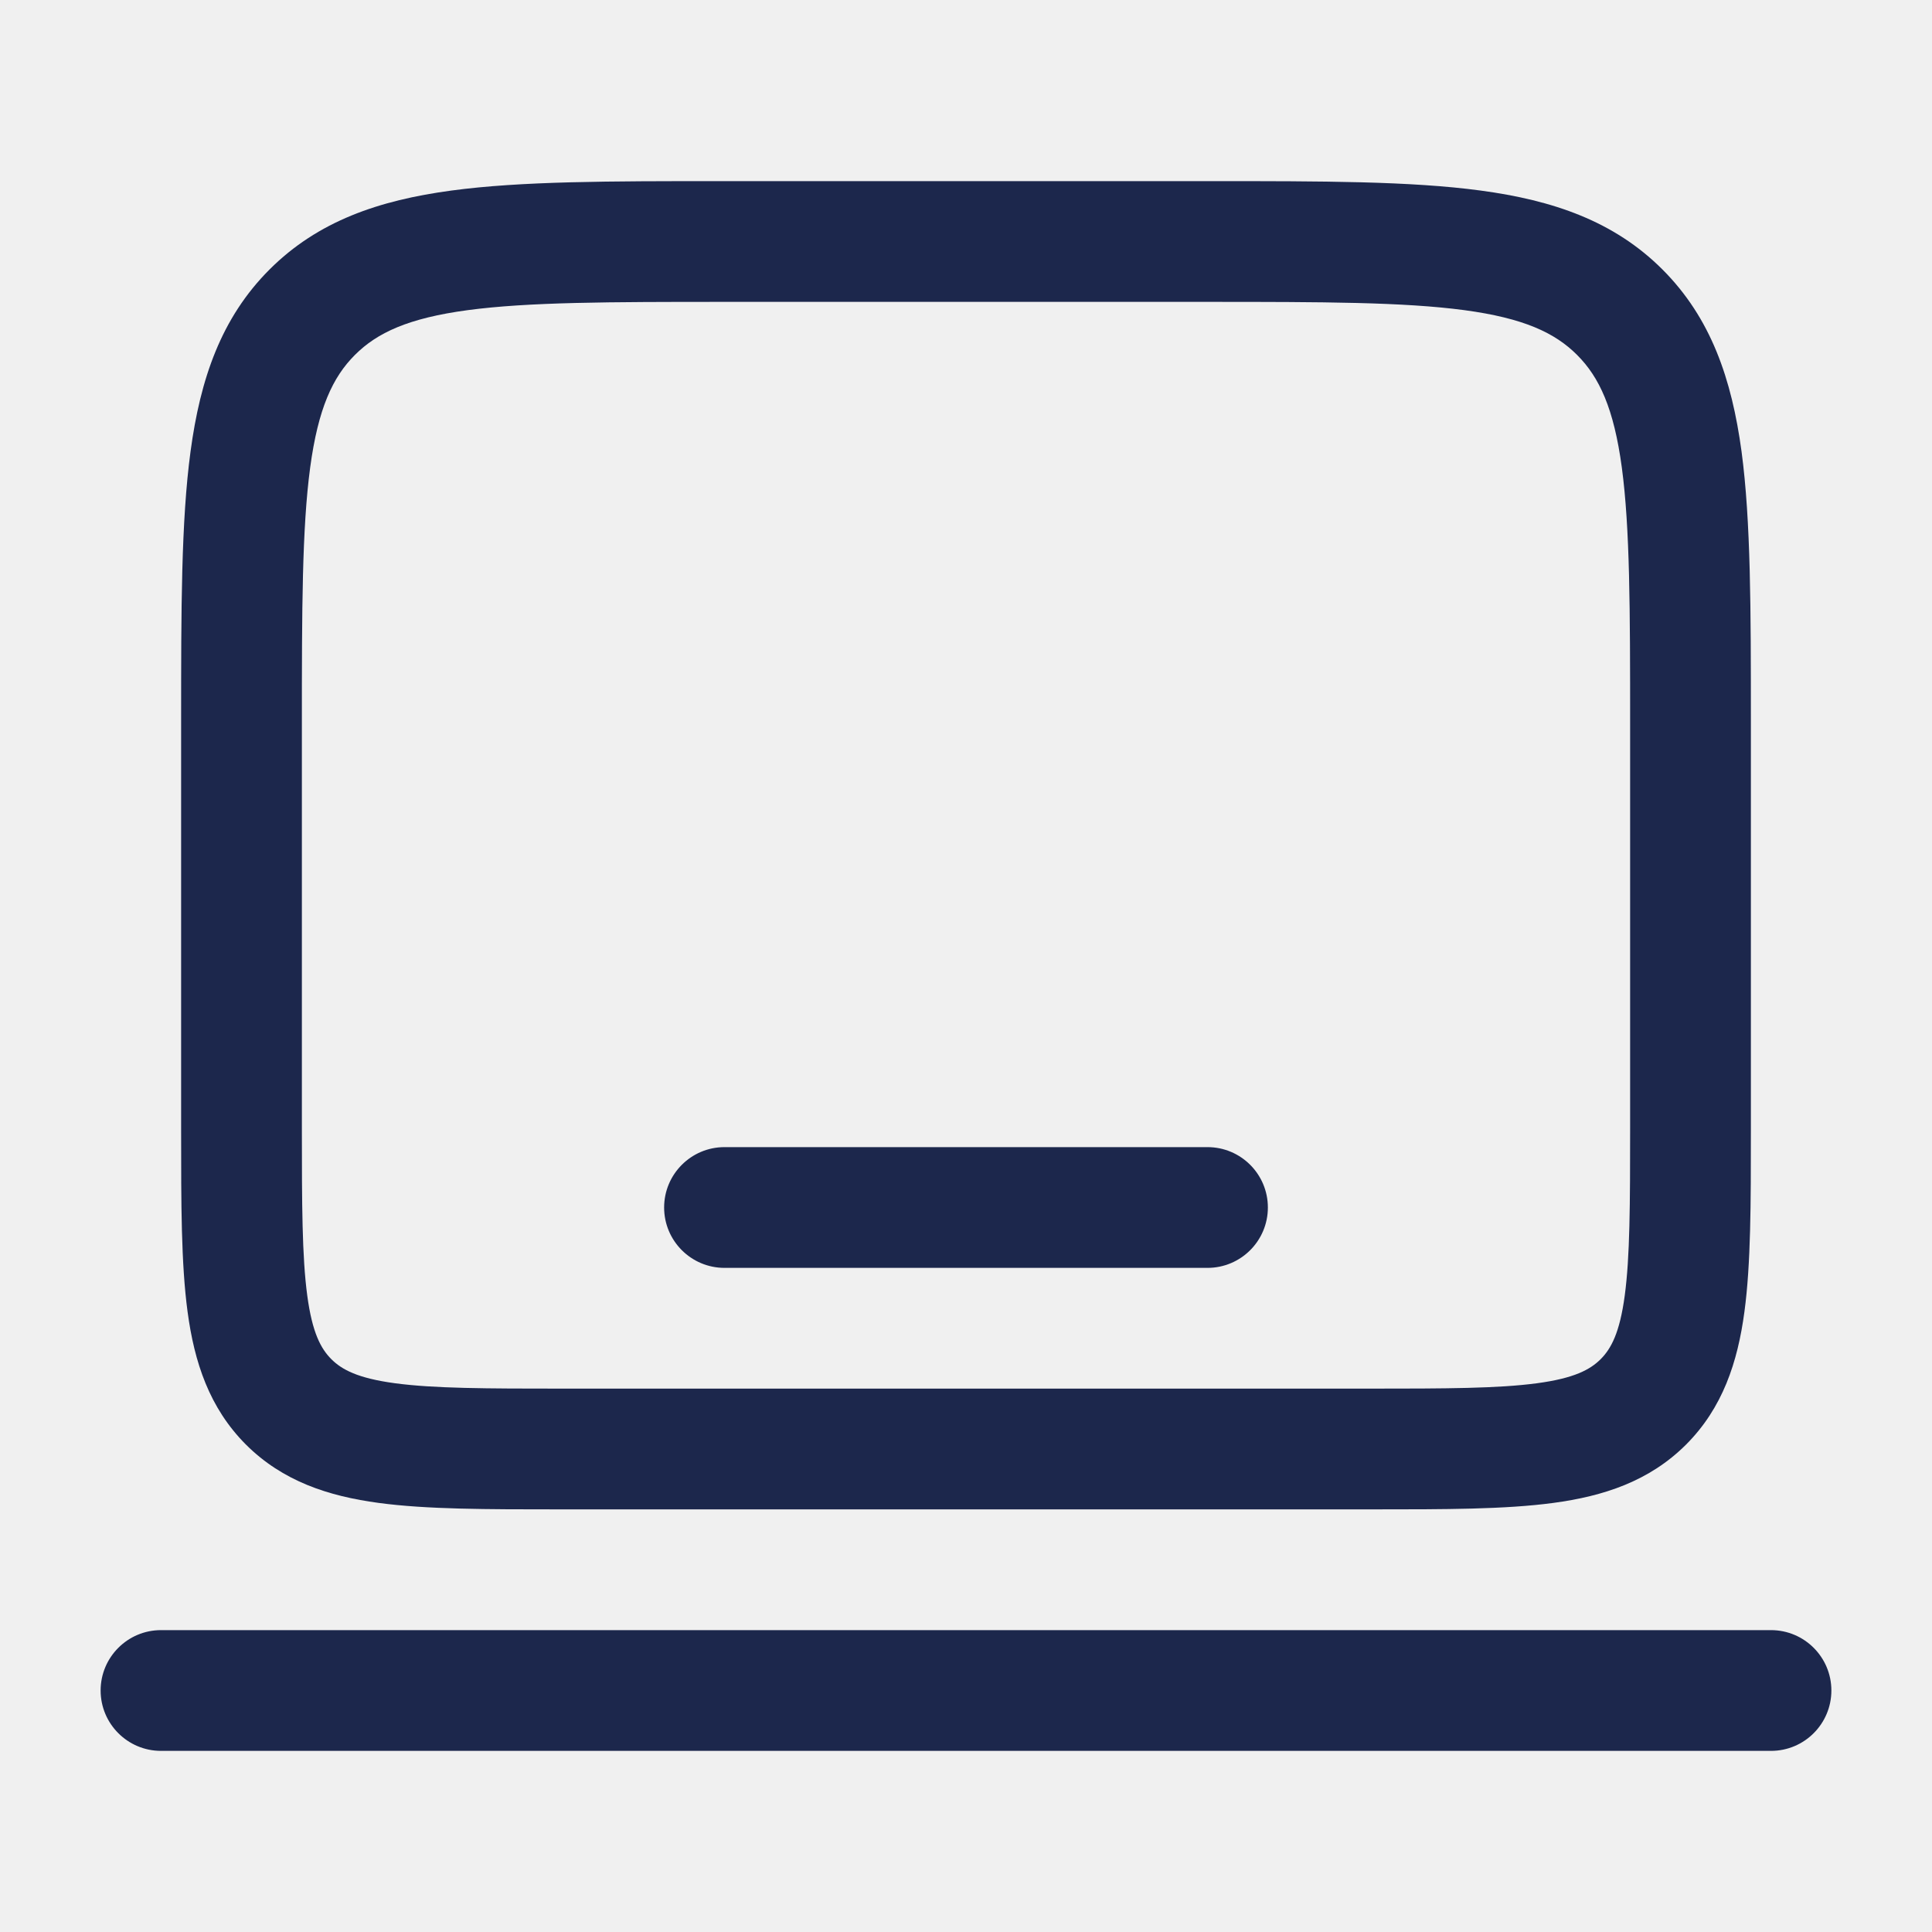
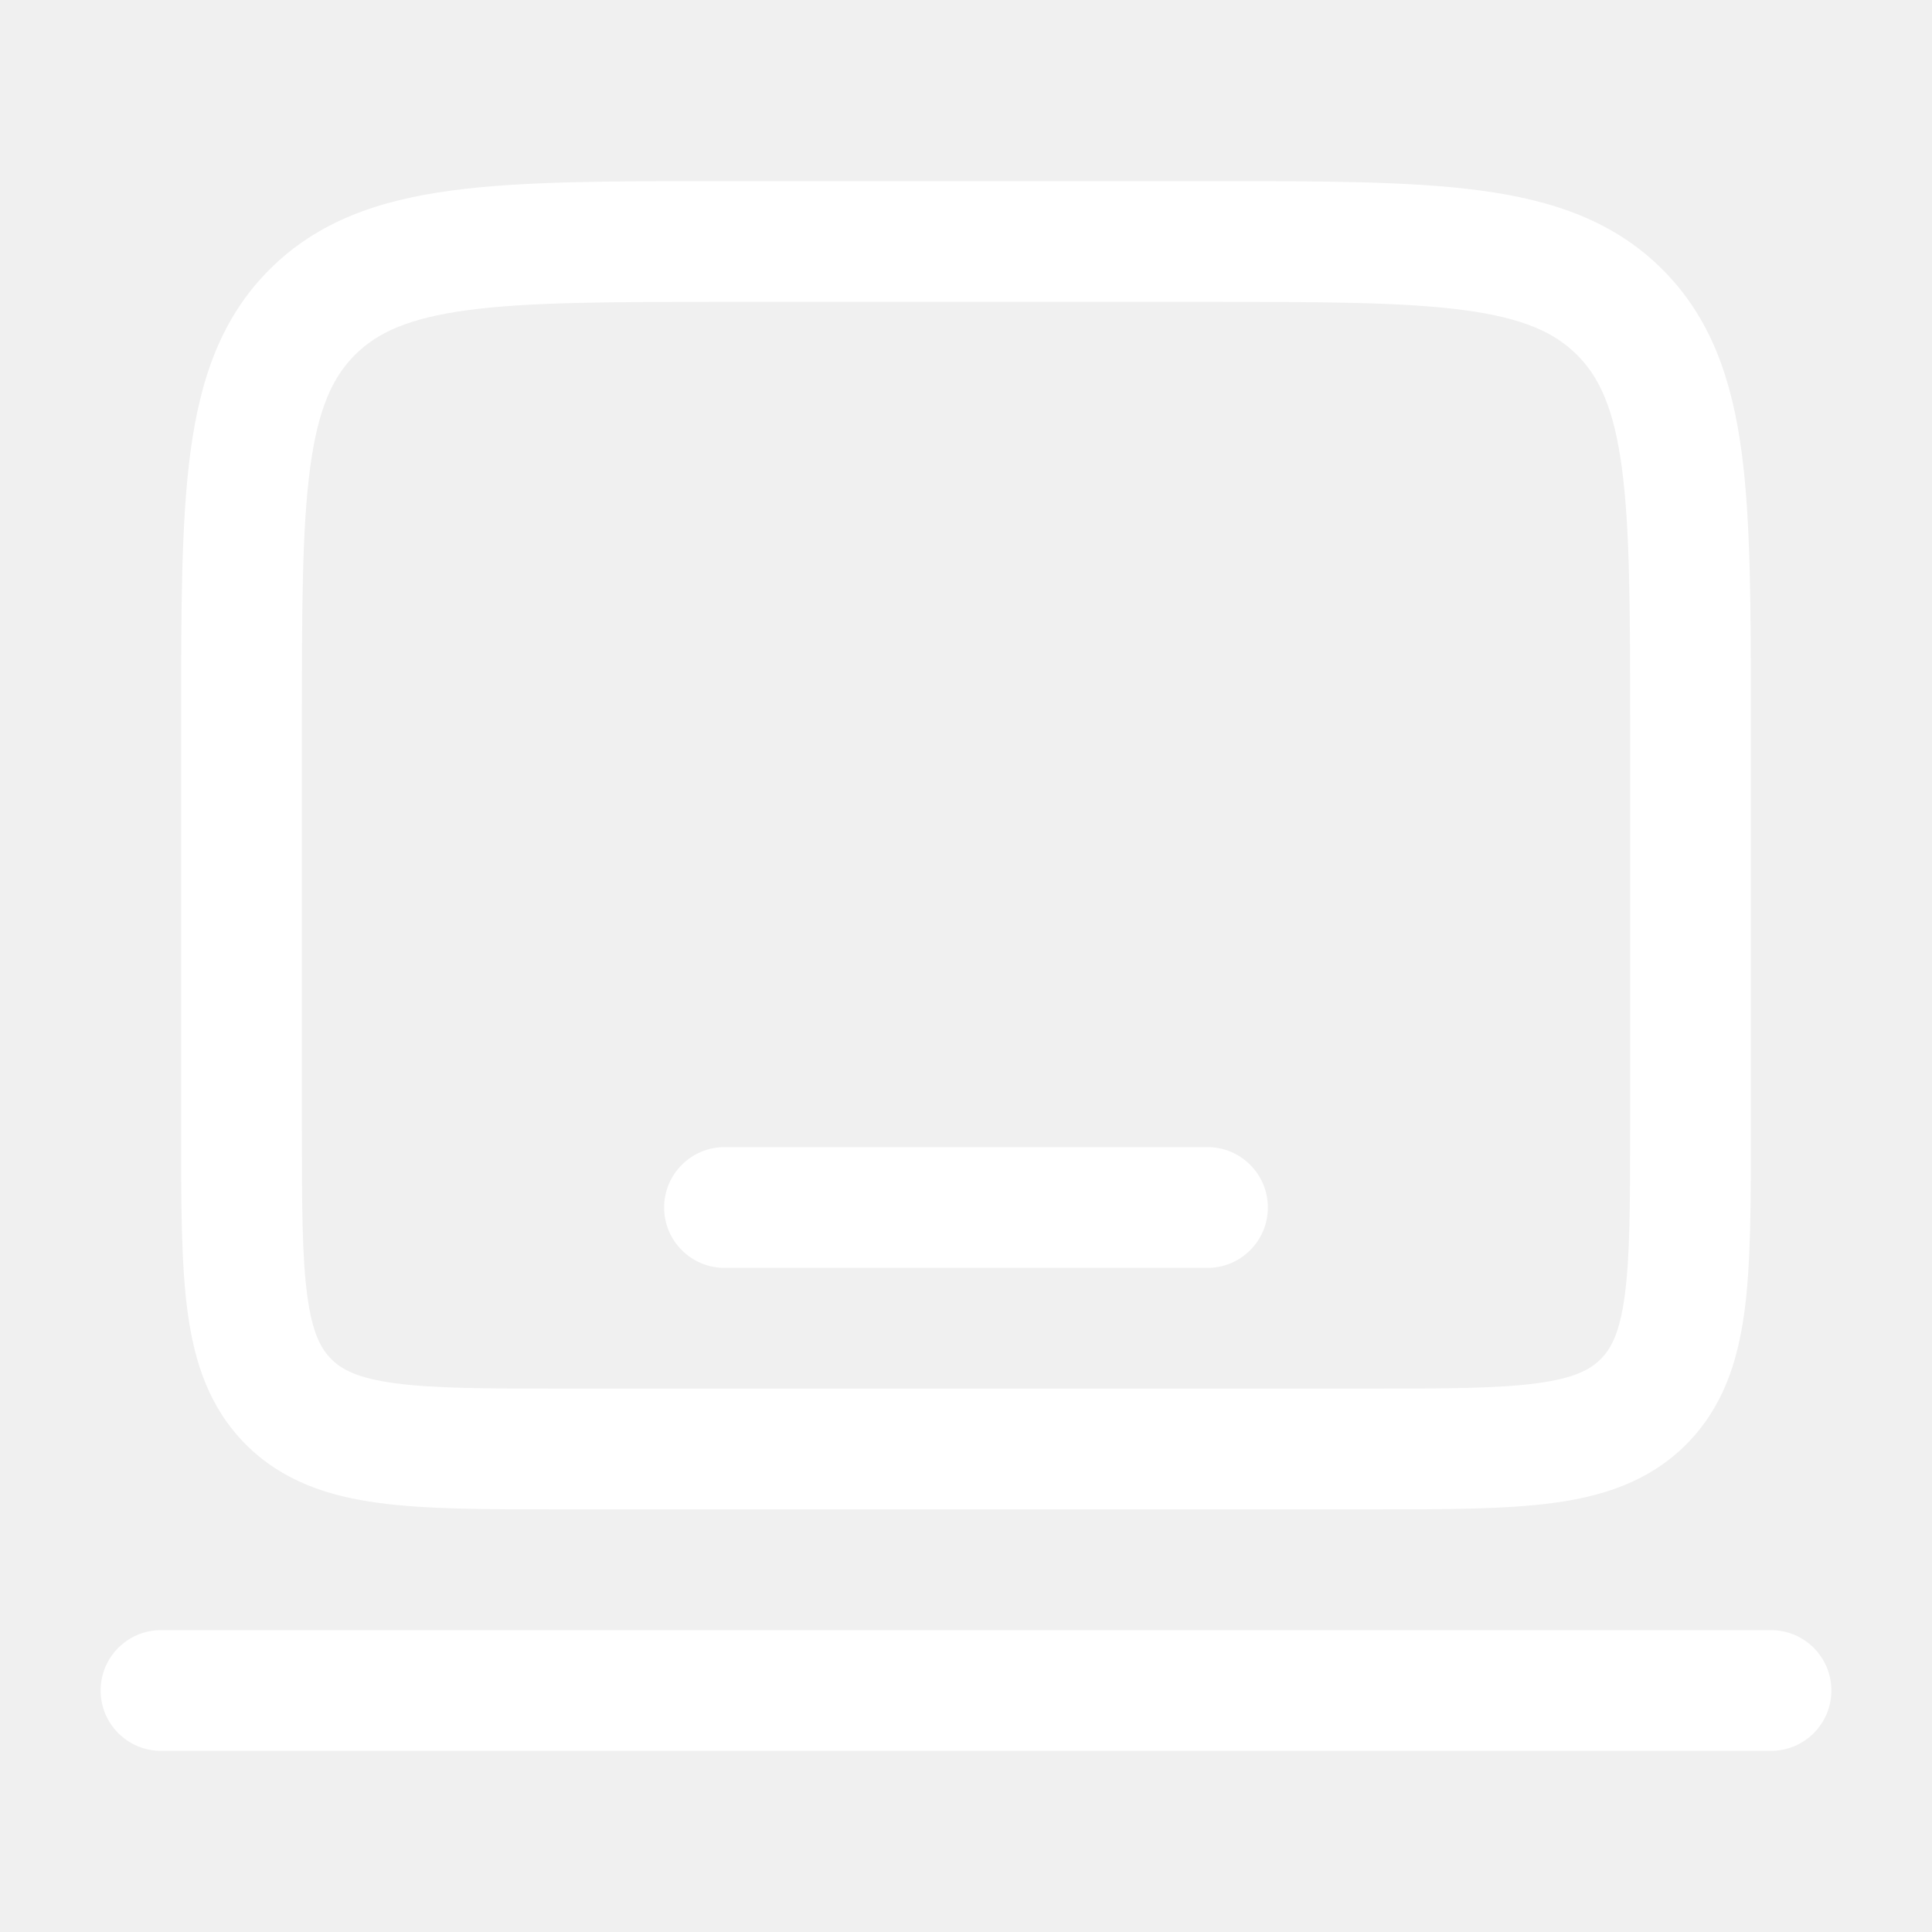
<svg xmlns="http://www.w3.org/2000/svg" width="24" height="24" viewBox="0 0 24 24" fill="none">
-   <path fill-rule="evenodd" clip-rule="evenodd" d="M8.945 2.25H15.055C16.422 2.25 17.525 2.25 18.392 2.367C19.292 2.488 20.05 2.746 20.652 3.348C21.254 3.95 21.512 4.708 21.634 5.608C21.75 6.475 21.75 7.578 21.75 8.945V14.052C21.75 14.95 21.75 15.7 21.67 16.294C21.586 16.922 21.4 17.489 20.945 17.945C20.489 18.4 19.922 18.586 19.294 18.67C18.7 18.75 17.951 18.75 17.052 18.75H6.948C6.05 18.75 5.3 18.75 4.706 18.67C4.078 18.586 3.511 18.4 3.055 17.945C2.6 17.489 2.414 16.922 2.33 16.294C2.25 15.7 2.25 14.95 2.25 14.052L2.25 8.945C2.25 7.578 2.25 6.475 2.367 5.608C2.488 4.708 2.746 3.95 3.348 3.348C3.95 2.746 4.708 2.488 5.608 2.367C6.475 2.25 7.578 2.25 8.945 2.25ZM5.808 3.853C5.074 3.952 4.686 4.132 4.409 4.409C4.132 4.686 3.952 5.074 3.853 5.808C3.752 6.563 3.75 7.565 3.75 9V14C3.75 14.964 3.752 15.612 3.817 16.095C3.879 16.556 3.986 16.754 4.116 16.884C4.246 17.014 4.444 17.121 4.905 17.183C5.388 17.248 6.036 17.25 7 17.25H17C17.964 17.25 18.612 17.248 19.095 17.183C19.556 17.121 19.754 17.014 19.884 16.884C20.014 16.754 20.121 16.556 20.183 16.095C20.248 15.612 20.25 14.964 20.25 14V9C20.25 7.565 20.248 6.563 20.147 5.808C20.048 5.074 19.868 4.686 19.591 4.409C19.314 4.132 18.926 3.952 18.192 3.853C17.436 3.752 16.435 3.75 15 3.75H9C7.565 3.75 6.563 3.752 5.808 3.853ZM8.25 15C8.25 14.586 8.586 14.25 9 14.25H15C15.414 14.25 15.75 14.586 15.75 15C15.75 15.414 15.414 15.75 15 15.75H9C8.586 15.75 8.25 15.414 8.25 15ZM1.25 21C1.25 20.586 1.586 20.25 2 20.25H22C22.414 20.25 22.75 20.586 22.75 21C22.75 21.414 22.414 21.75 22 21.75H2C1.586 21.75 1.25 21.414 1.25 21Z" fill="#1C274C" />
+   <path fill-rule="evenodd" clip-rule="evenodd" d="M8.945 2.25H15.055C16.422 2.25 17.525 2.25 18.392 2.367C19.292 2.488 20.05 2.746 20.652 3.348C21.254 3.95 21.512 4.708 21.634 5.608C21.75 6.475 21.75 7.578 21.75 8.945V14.052C21.75 14.95 21.75 15.7 21.67 16.294C21.586 16.922 21.4 17.489 20.945 17.945C20.489 18.4 19.922 18.586 19.294 18.67C18.7 18.75 17.951 18.75 17.052 18.75H6.948C6.05 18.75 5.3 18.75 4.706 18.67C4.078 18.586 3.511 18.4 3.055 17.945C2.6 17.489 2.414 16.922 2.33 16.294C2.25 15.7 2.25 14.95 2.25 14.052L2.25 8.945C2.25 7.578 2.25 6.475 2.367 5.608C2.488 4.708 2.746 3.95 3.348 3.348C3.95 2.746 4.708 2.488 5.608 2.367C6.475 2.25 7.578 2.25 8.945 2.25ZM5.808 3.853C5.074 3.952 4.686 4.132 4.409 4.409C4.132 4.686 3.952 5.074 3.853 5.808C3.752 6.563 3.75 7.565 3.75 9V14C3.75 14.964 3.752 15.612 3.817 16.095C3.879 16.556 3.986 16.754 4.116 16.884C4.246 17.014 4.444 17.121 4.905 17.183C5.388 17.248 6.036 17.25 7 17.25H17C17.964 17.25 18.612 17.248 19.095 17.183C19.556 17.121 19.754 17.014 19.884 16.884C20.014 16.754 20.121 16.556 20.183 16.095C20.248 15.612 20.25 14.964 20.25 14V9C20.25 7.565 20.248 6.563 20.147 5.808C20.048 5.074 19.868 4.686 19.591 4.409C19.314 4.132 18.926 3.952 18.192 3.853C17.436 3.752 16.435 3.75 15 3.75H9C7.565 3.75 6.563 3.752 5.808 3.853ZM8.25 15C8.25 14.586 8.586 14.25 9 14.25H15C15.414 14.25 15.75 14.586 15.75 15C15.75 15.414 15.414 15.75 15 15.75H9C8.586 15.75 8.25 15.414 8.25 15ZM1.25 21C1.25 20.586 1.586 20.25 2 20.25H22C22.414 20.25 22.75 20.586 22.75 21C22.75 21.414 22.414 21.75 22 21.75H2C1.586 21.75 1.25 21.414 1.25 21Z" fill="white" />
</svg>
